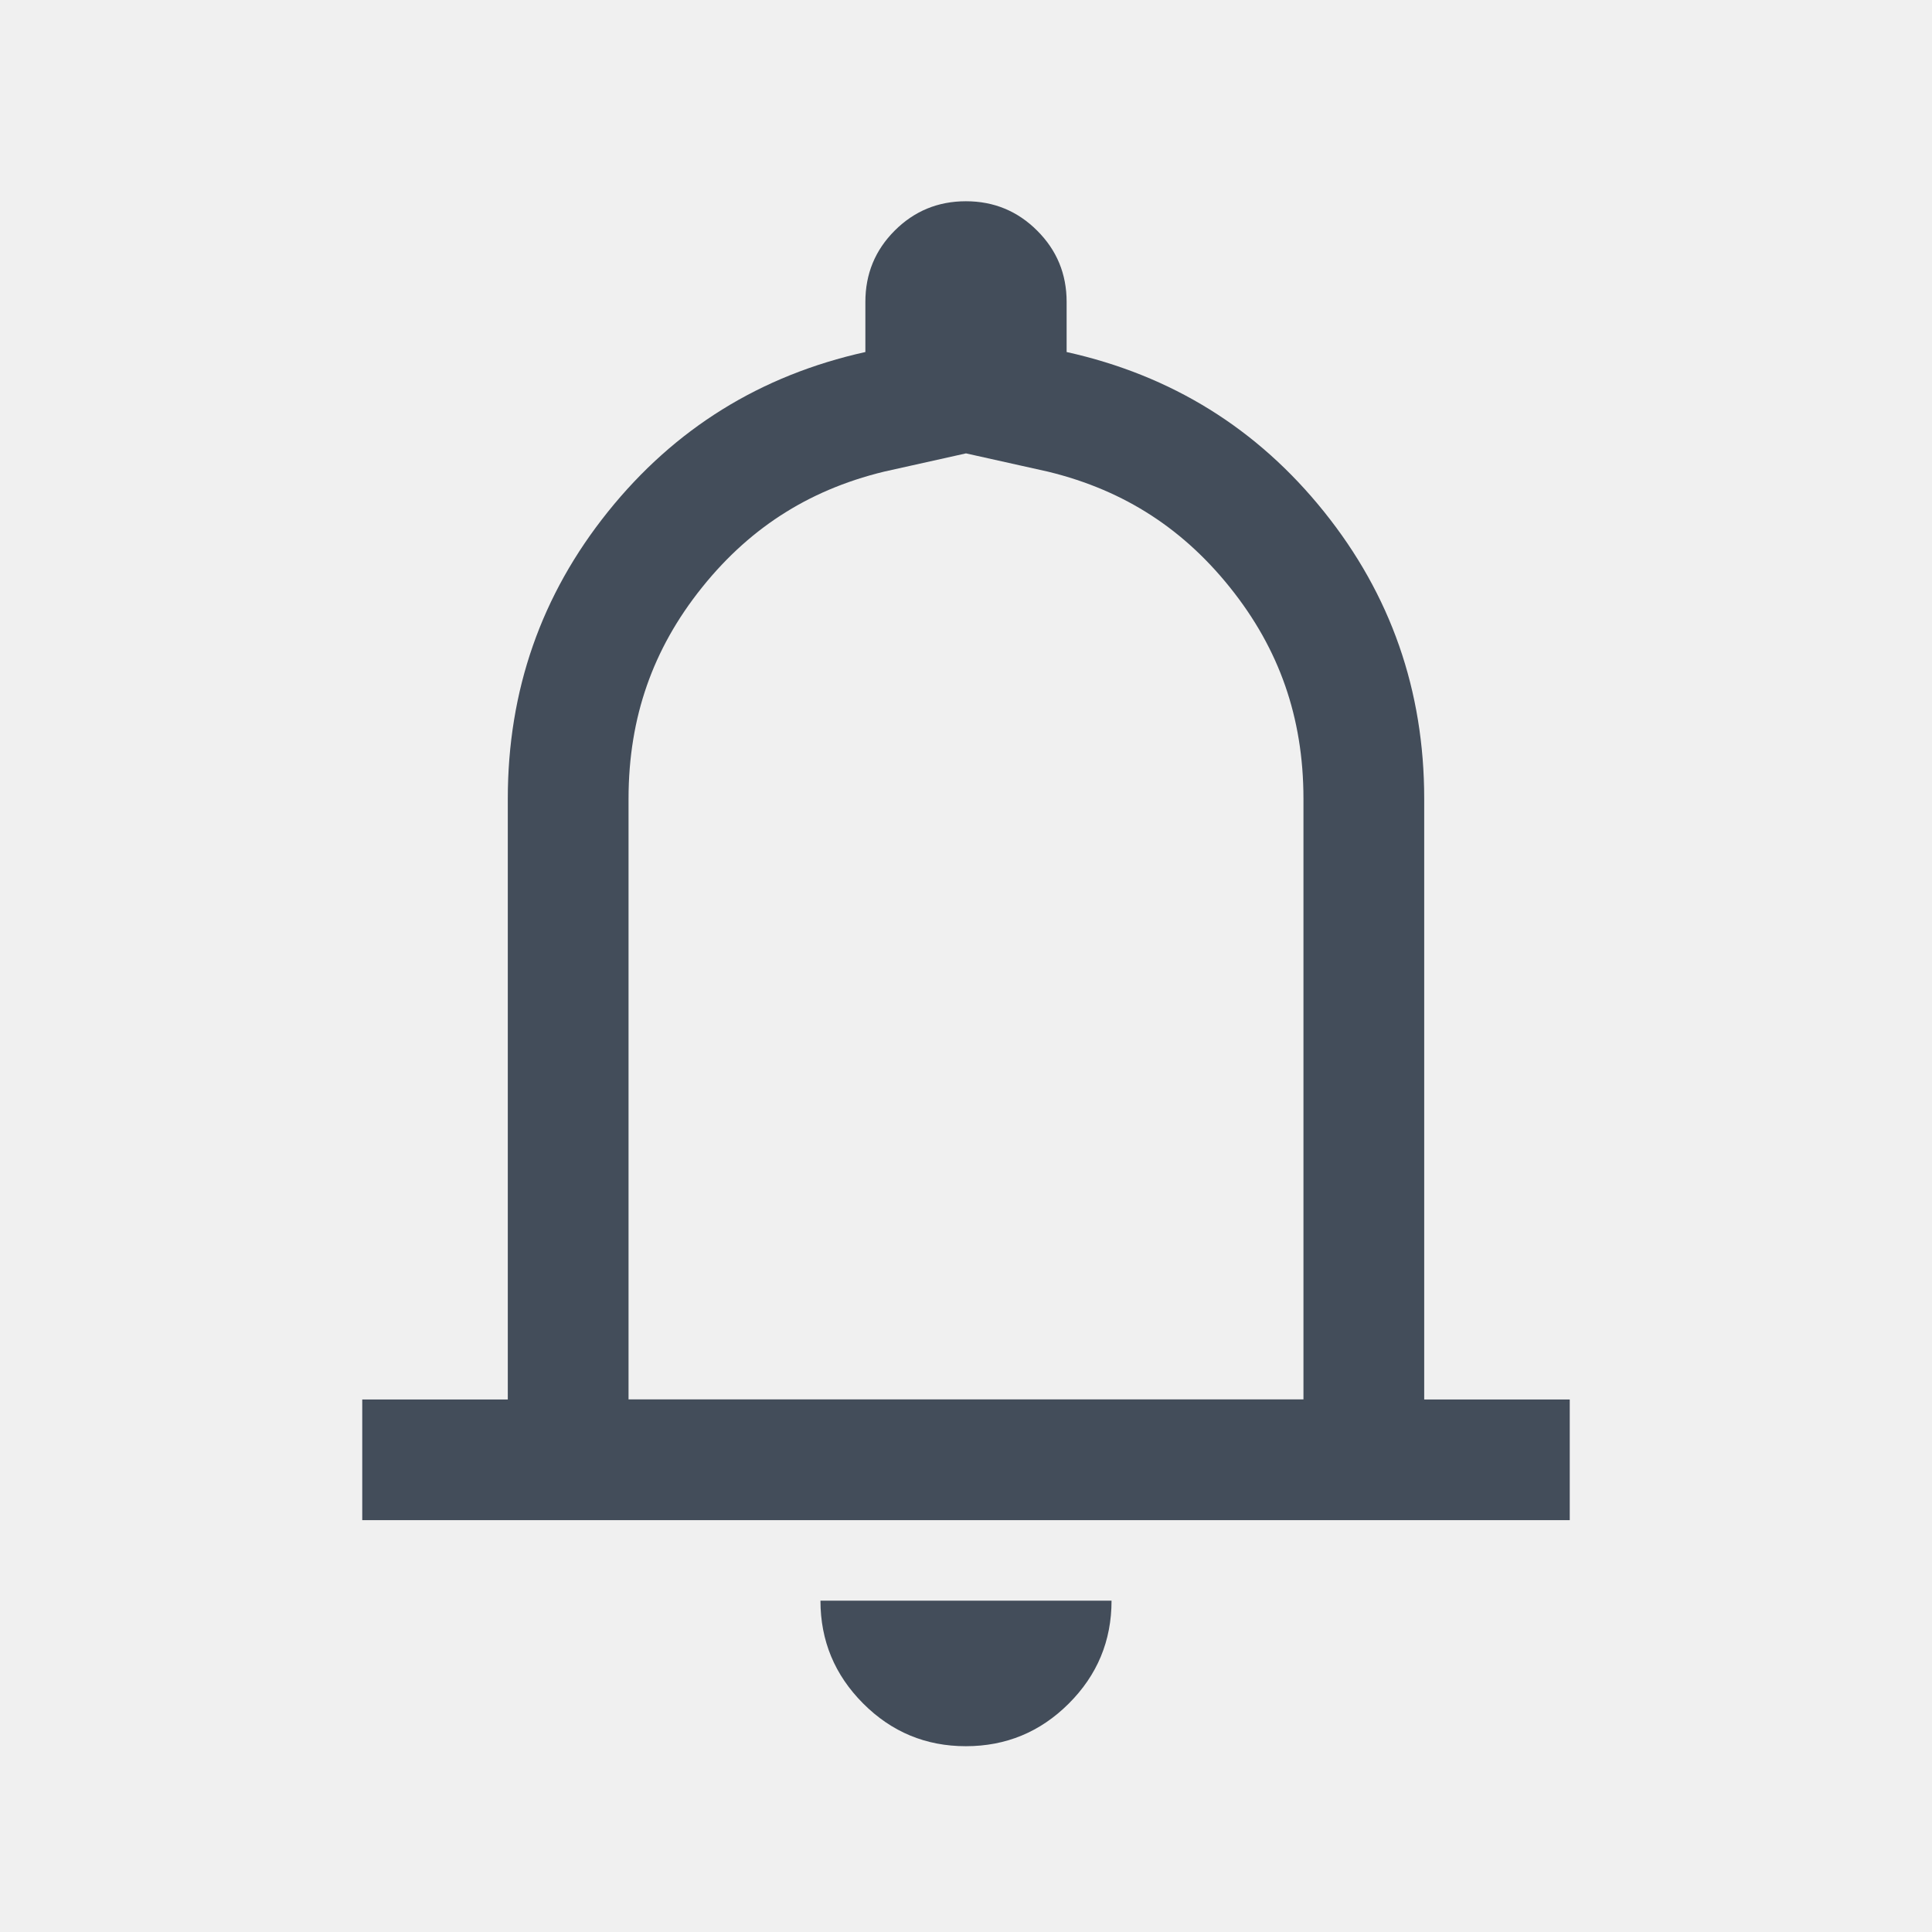
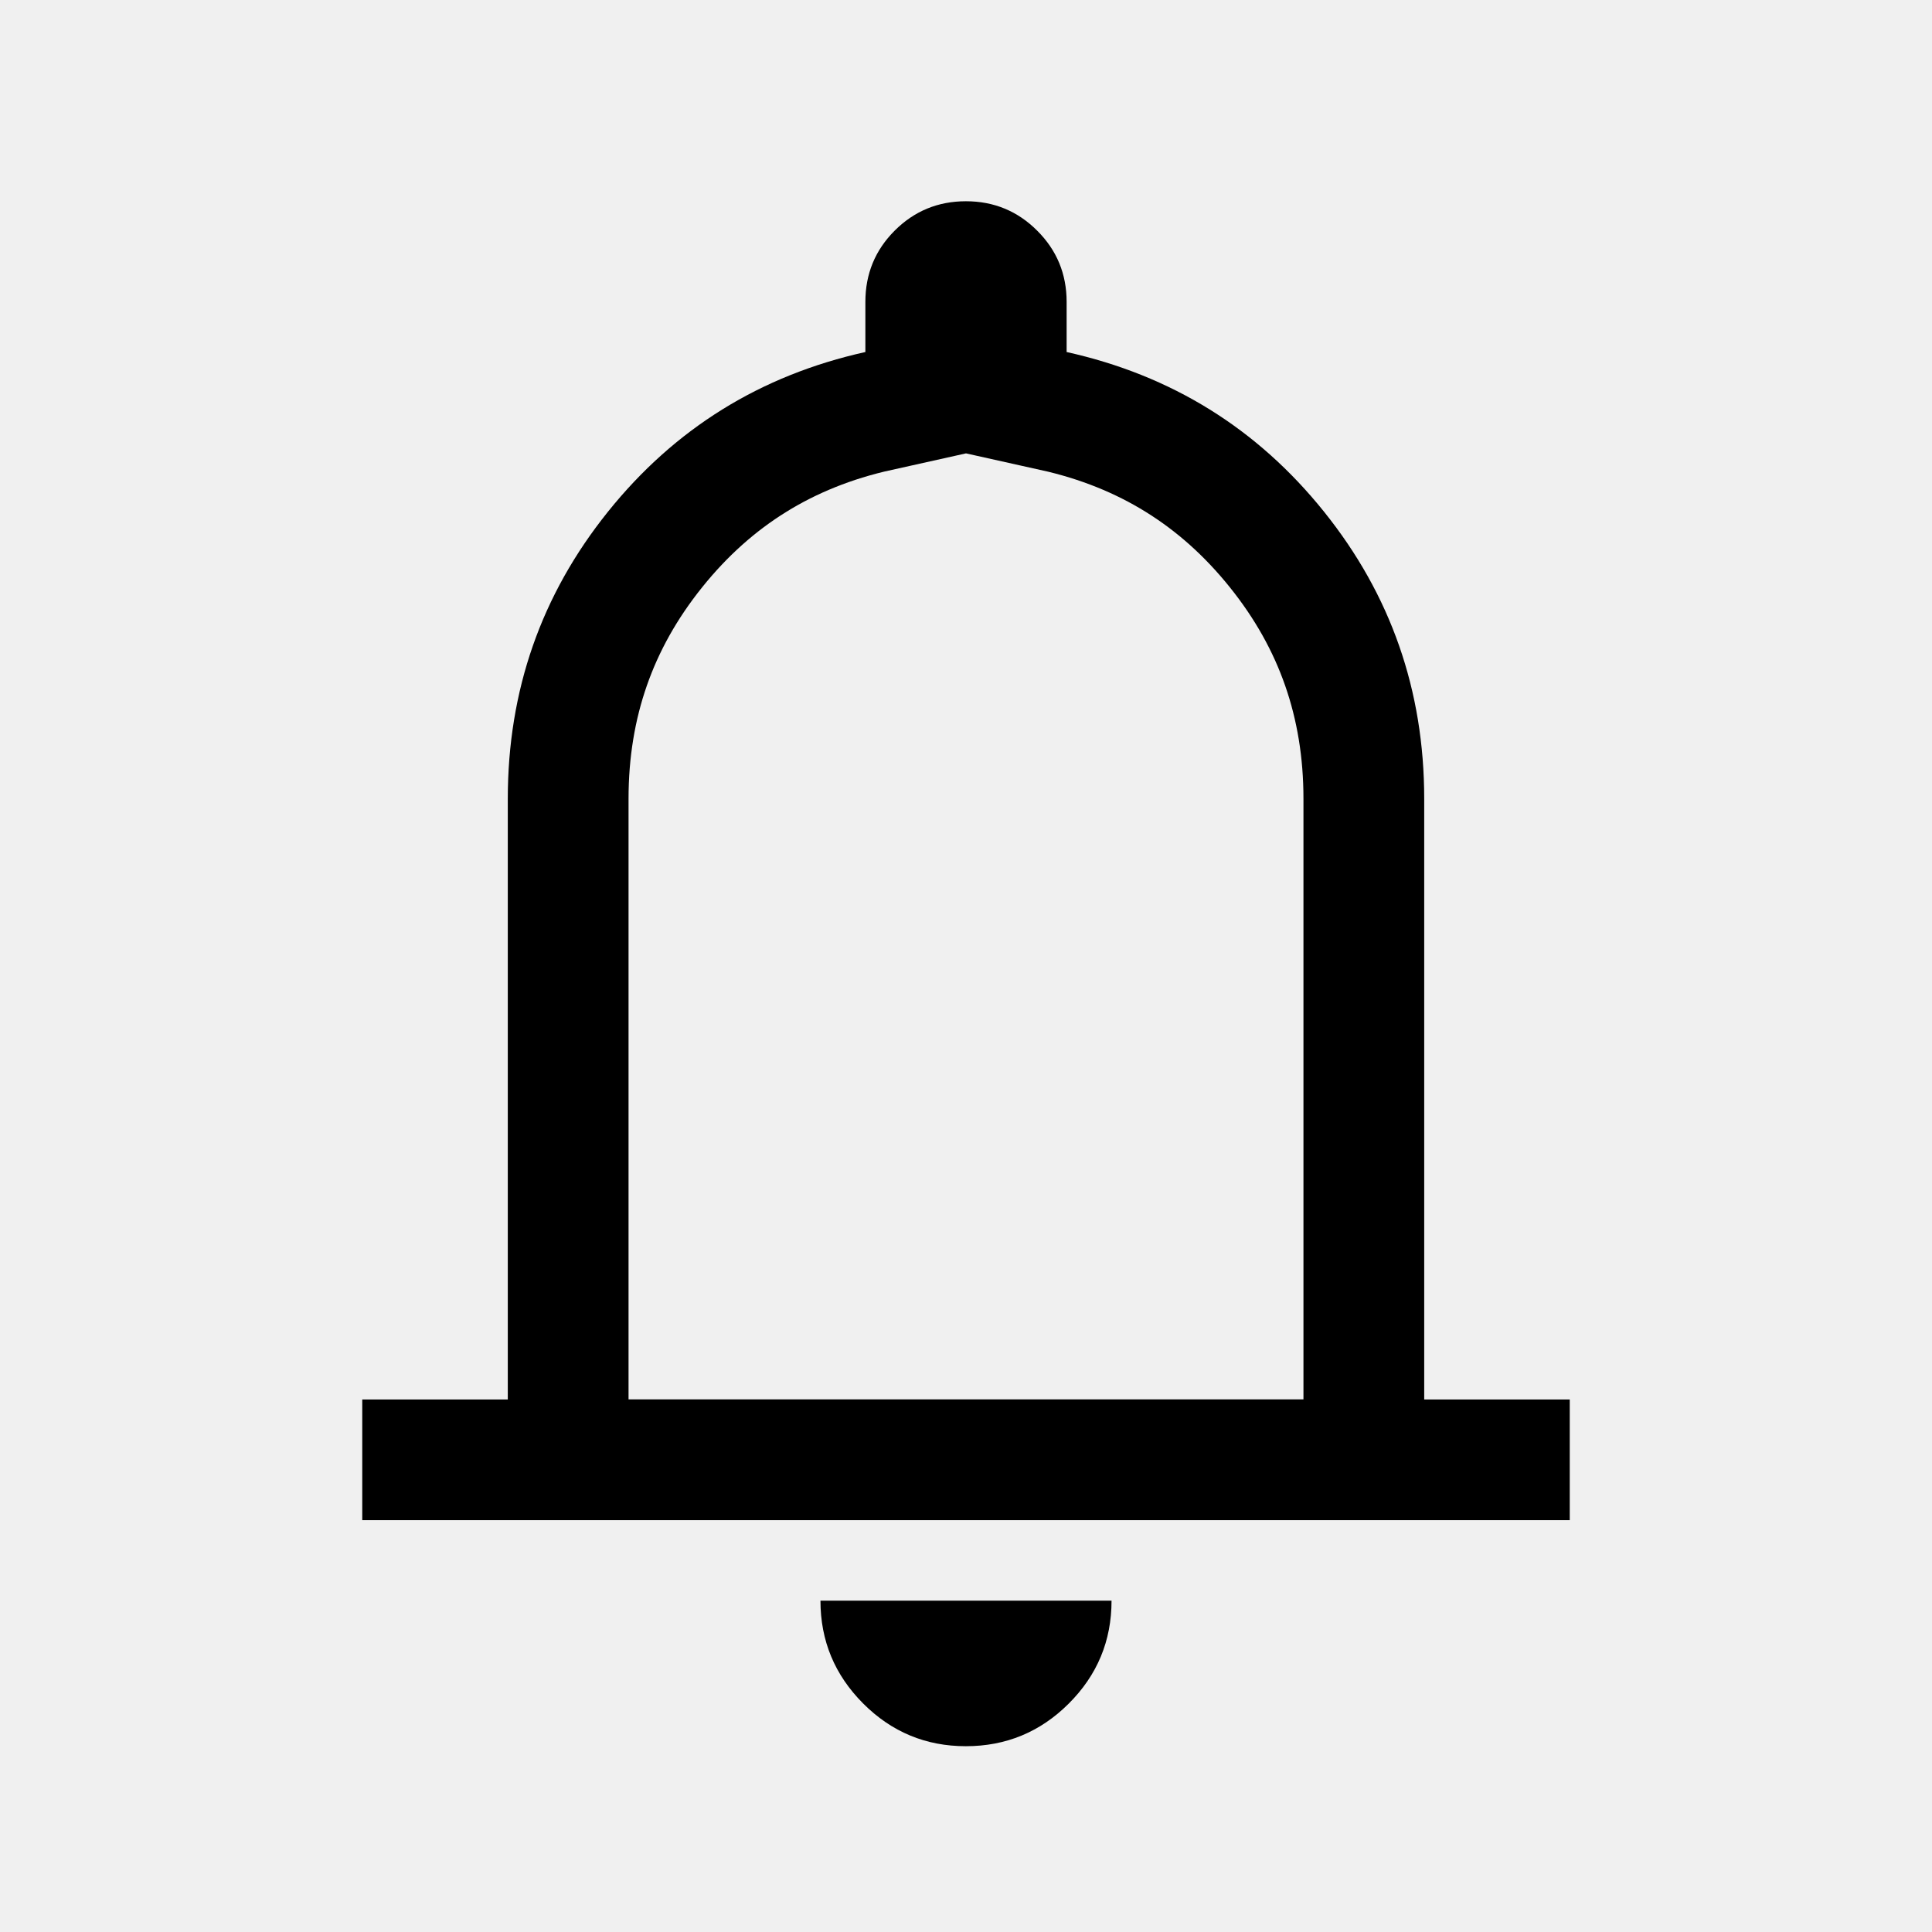
<svg xmlns="http://www.w3.org/2000/svg" width="24" height="24" viewBox="0 0 24 24" fill="none">
  <mask id="stroke0_2876_10260" fill="white">
    <path d="M4.5 18.884V17.385H6.308V9.923C6.308 8.578 6.723 7.389 7.553 6.356C8.383 5.322 9.449 4.662 10.75 4.373V3.75C10.75 3.403 10.871 3.108 11.114 2.865C11.357 2.622 11.652 2.5 11.999 2.5C12.346 2.5 12.641 2.622 12.884 2.865C13.128 3.108 13.25 3.403 13.25 3.75V4.373C14.551 4.662 15.617 5.322 16.447 6.356C17.277 7.389 17.692 8.578 17.692 9.923V17.385H19.5V18.884H4.5ZM11.998 21.692C11.501 21.692 11.075 21.515 10.722 21.161C10.369 20.807 10.192 20.382 10.192 19.884H13.808C13.808 20.383 13.631 20.809 13.276 21.163C12.922 21.516 12.496 21.692 11.998 21.692Z" />
  </mask>
-   <path d="M4.5 18.884V17.385H6.308V9.923C6.308 8.578 6.723 7.389 7.553 6.356C8.383 5.322 9.449 4.662 10.75 4.373V3.75C10.75 3.403 10.871 3.108 11.114 2.865C11.357 2.622 11.652 2.5 11.999 2.5C12.346 2.5 12.641 2.622 12.884 2.865C13.128 3.108 13.25 3.403 13.25 3.75V4.373C14.551 4.662 15.617 5.322 16.447 6.356C17.277 7.389 17.692 8.578 17.692 9.923V17.385H19.5V18.884H4.5ZM11.998 21.692C11.501 21.692 11.075 21.515 10.722 21.161C10.369 20.807 10.192 20.382 10.192 19.884H13.808C13.808 20.383 13.631 20.809 13.276 21.163C12.922 21.516 12.496 21.692 11.998 21.692Z" stroke-width="3" stroke="#434D5A" mask="url(#stroke0_2876_10260)" />
+   <path d="M4.5 18.884V17.385H6.308V9.923C6.308 8.578 6.723 7.389 7.553 6.356C8.383 5.322 9.449 4.662 10.75 4.373V3.75C10.75 3.403 10.871 3.108 11.114 2.865C11.357 2.622 11.652 2.5 11.999 2.5C12.346 2.5 12.641 2.622 12.884 2.865C13.128 3.108 13.25 3.403 13.25 3.75V4.373C14.551 4.662 15.617 5.322 16.447 6.356C17.277 7.389 17.692 8.578 17.692 9.923V17.385H19.5V18.884H4.5ZM11.998 21.692C11.501 21.692 11.075 21.515 10.722 21.161C10.369 20.807 10.192 20.382 10.192 19.884H13.808C13.808 20.383 13.631 20.809 13.276 21.163C12.922 21.516 12.496 21.692 11.998 21.692Z" stroke-width="3" stroke="currentColor" mask="url(#stroke0_2876_10260)" />
</svg>
